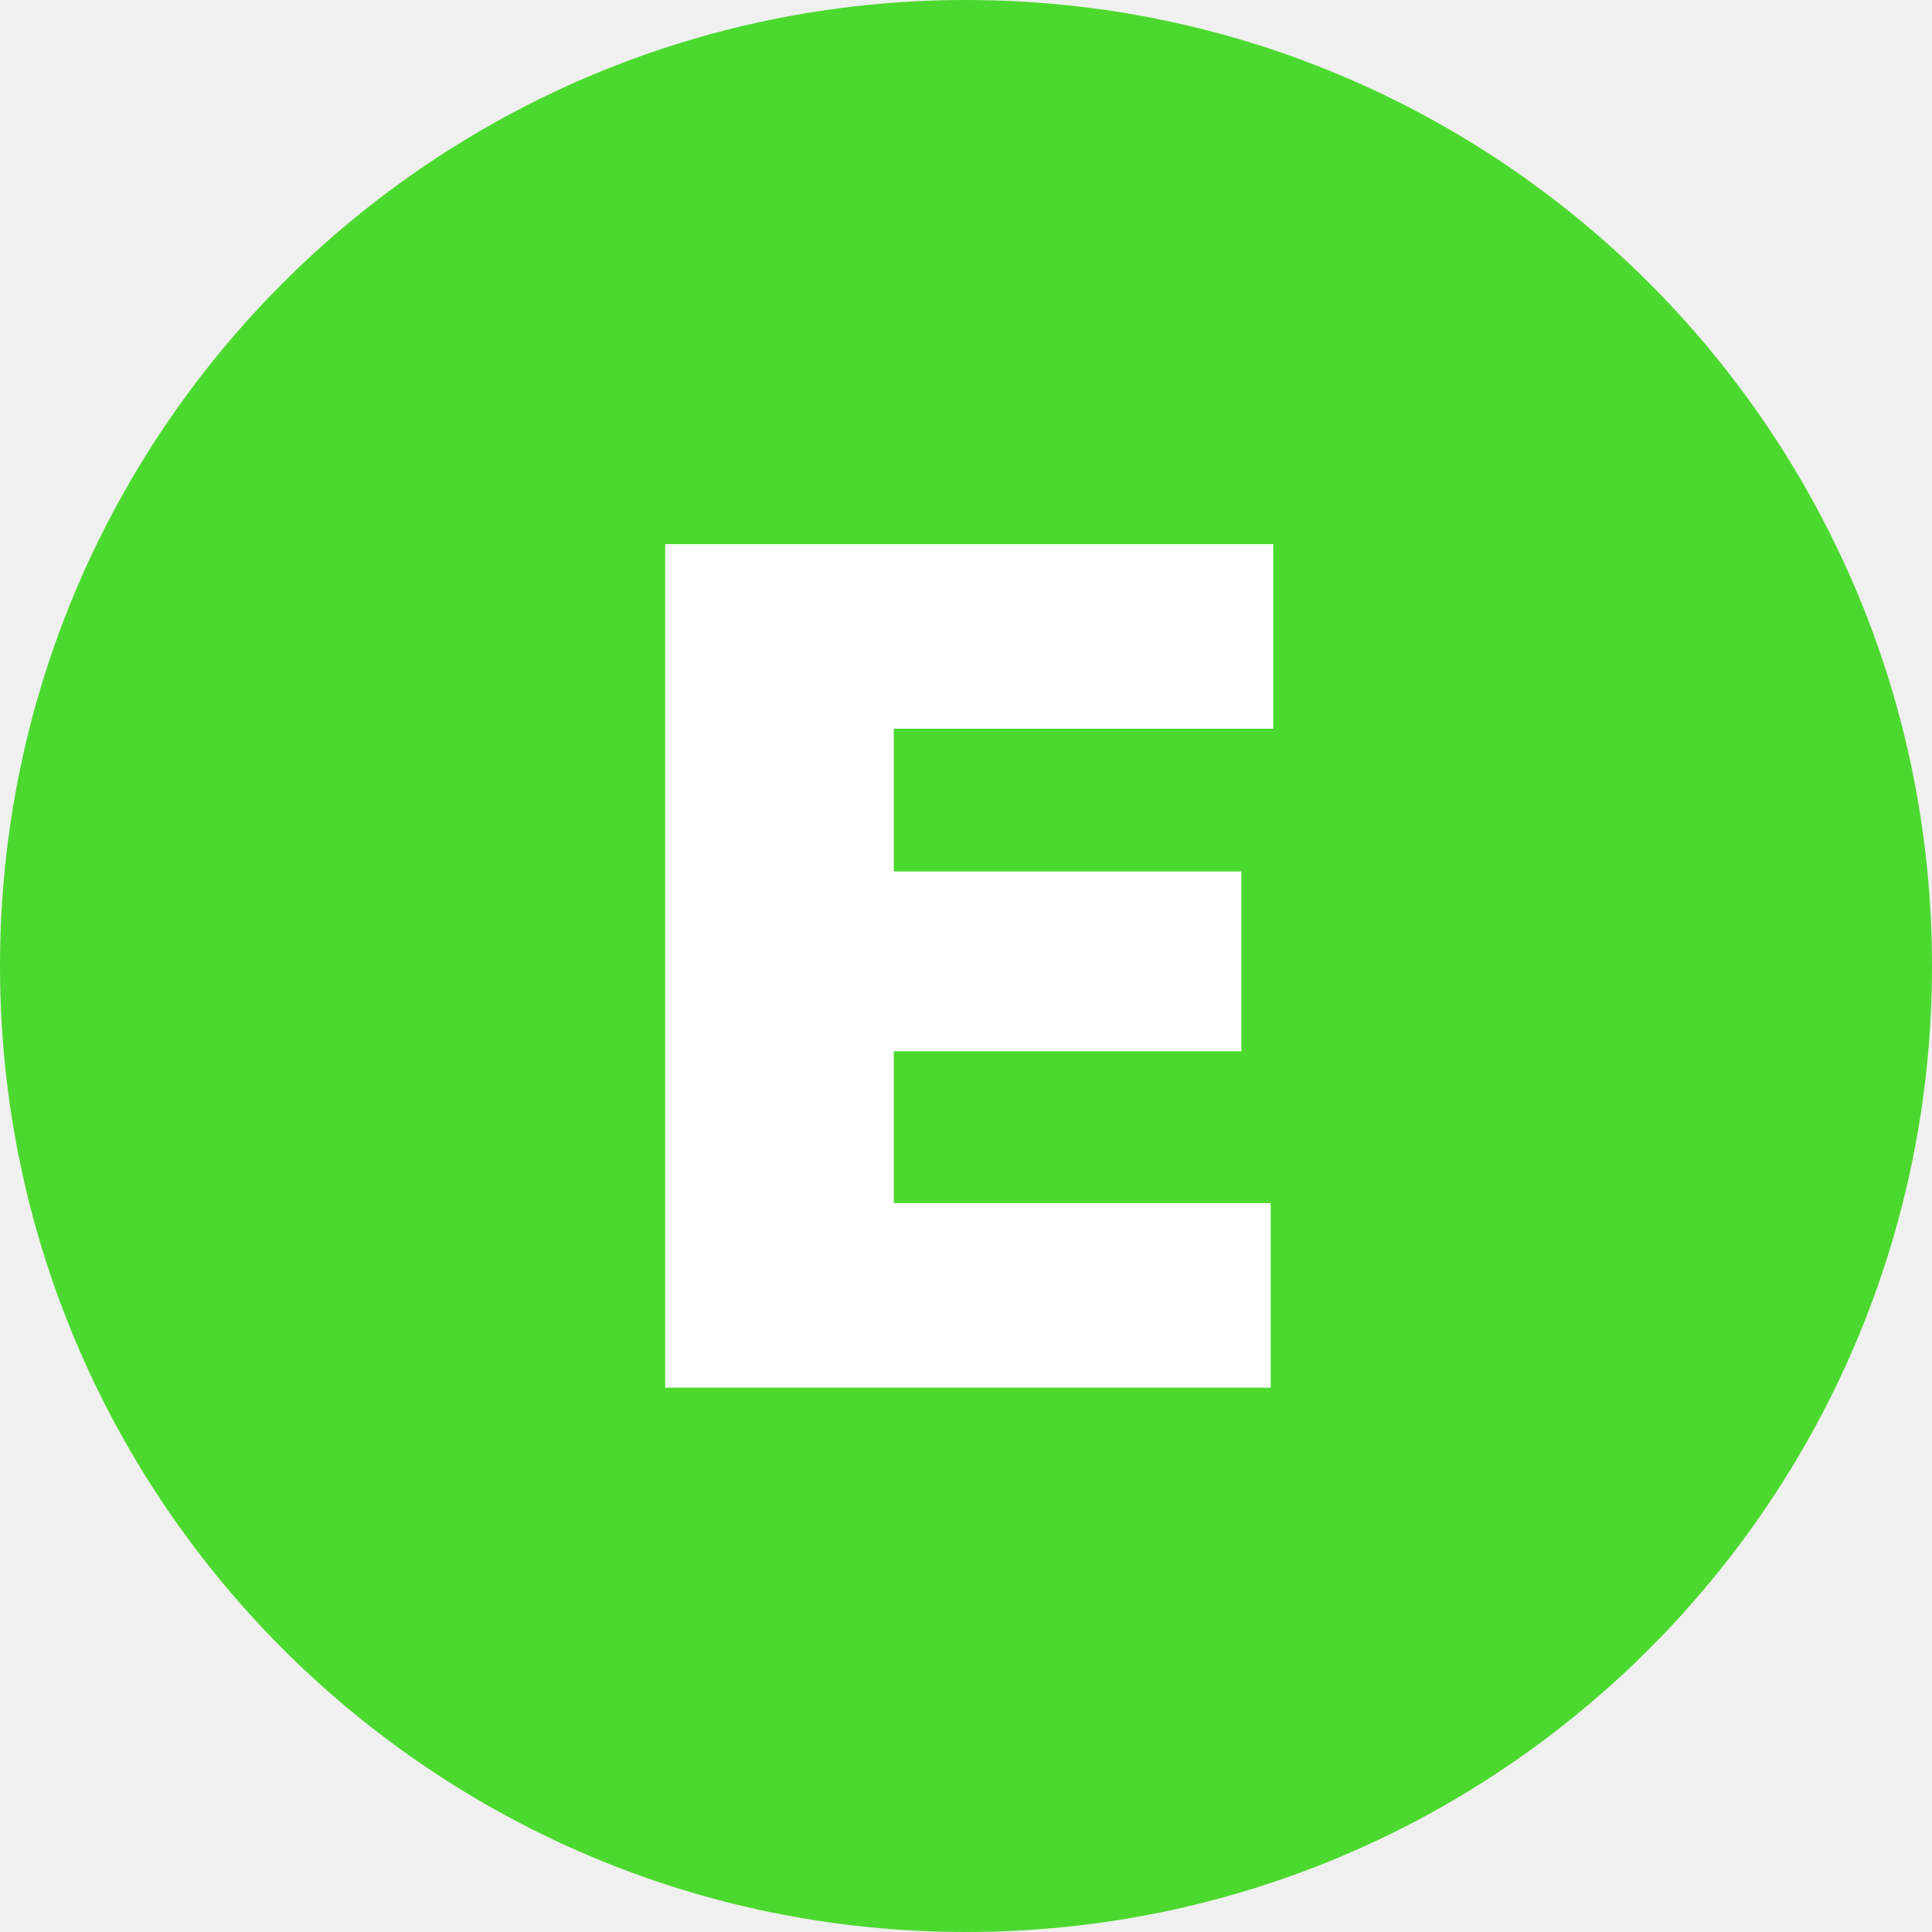
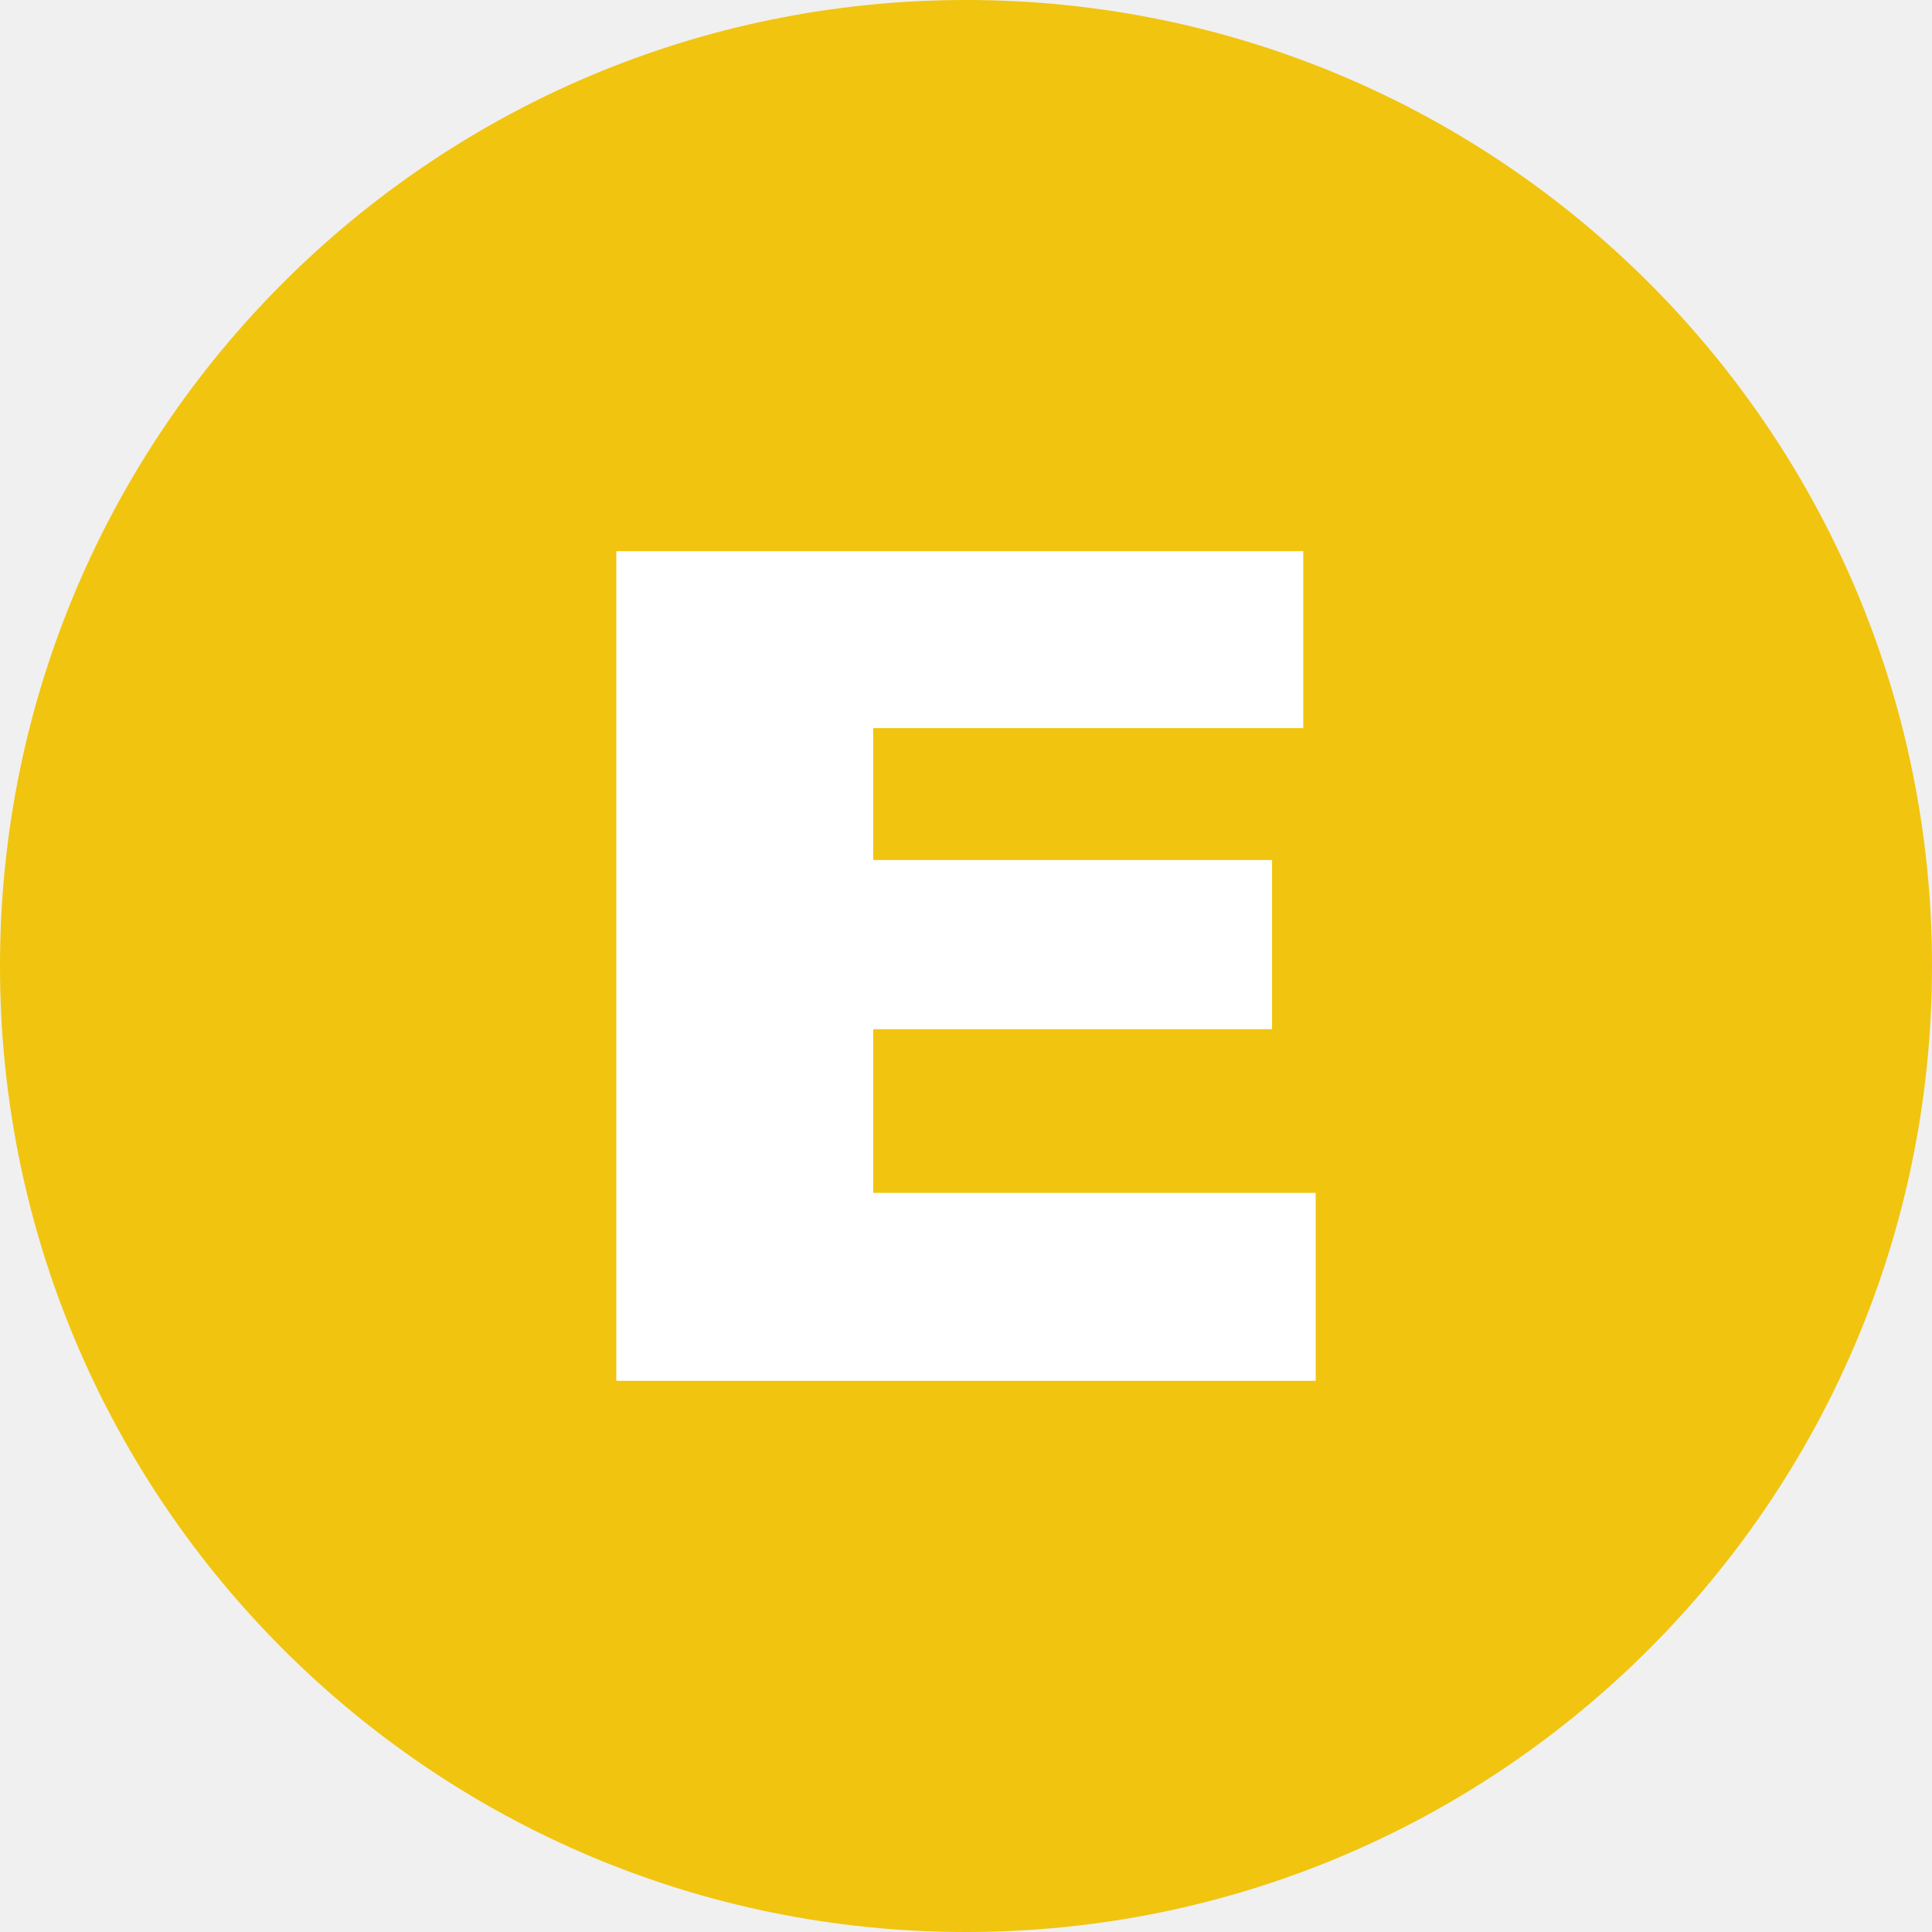
- <svg xmlns="http://www.w3.org/2000/svg" viewBox="0 0 70 70" width="70" height="70">
-   <circle cx="35" cy="35" r="35" fill="#4CD92F" />
-   <text x="35" y="35" font-family="system-ui, -apple-system, sans-serif" font-weight="900" font-size="42" fill="#FFFFFF" text-anchor="middle" dominant-baseline="central">E</text>
+ <svg xmlns="http://www.w3.org/2000/svg" width="70" height="70" viewBox="0 0 70 70">
+   <circle cx="35" cy="35" r="35" fill="#f1c40f" />
+   <path fill="#fff" d="M22.33 50.03V19.97h24.89v6.41H31.64v4.78h14.45v6.13H31.64v5.93h16.03v6.81z" />
</svg>
